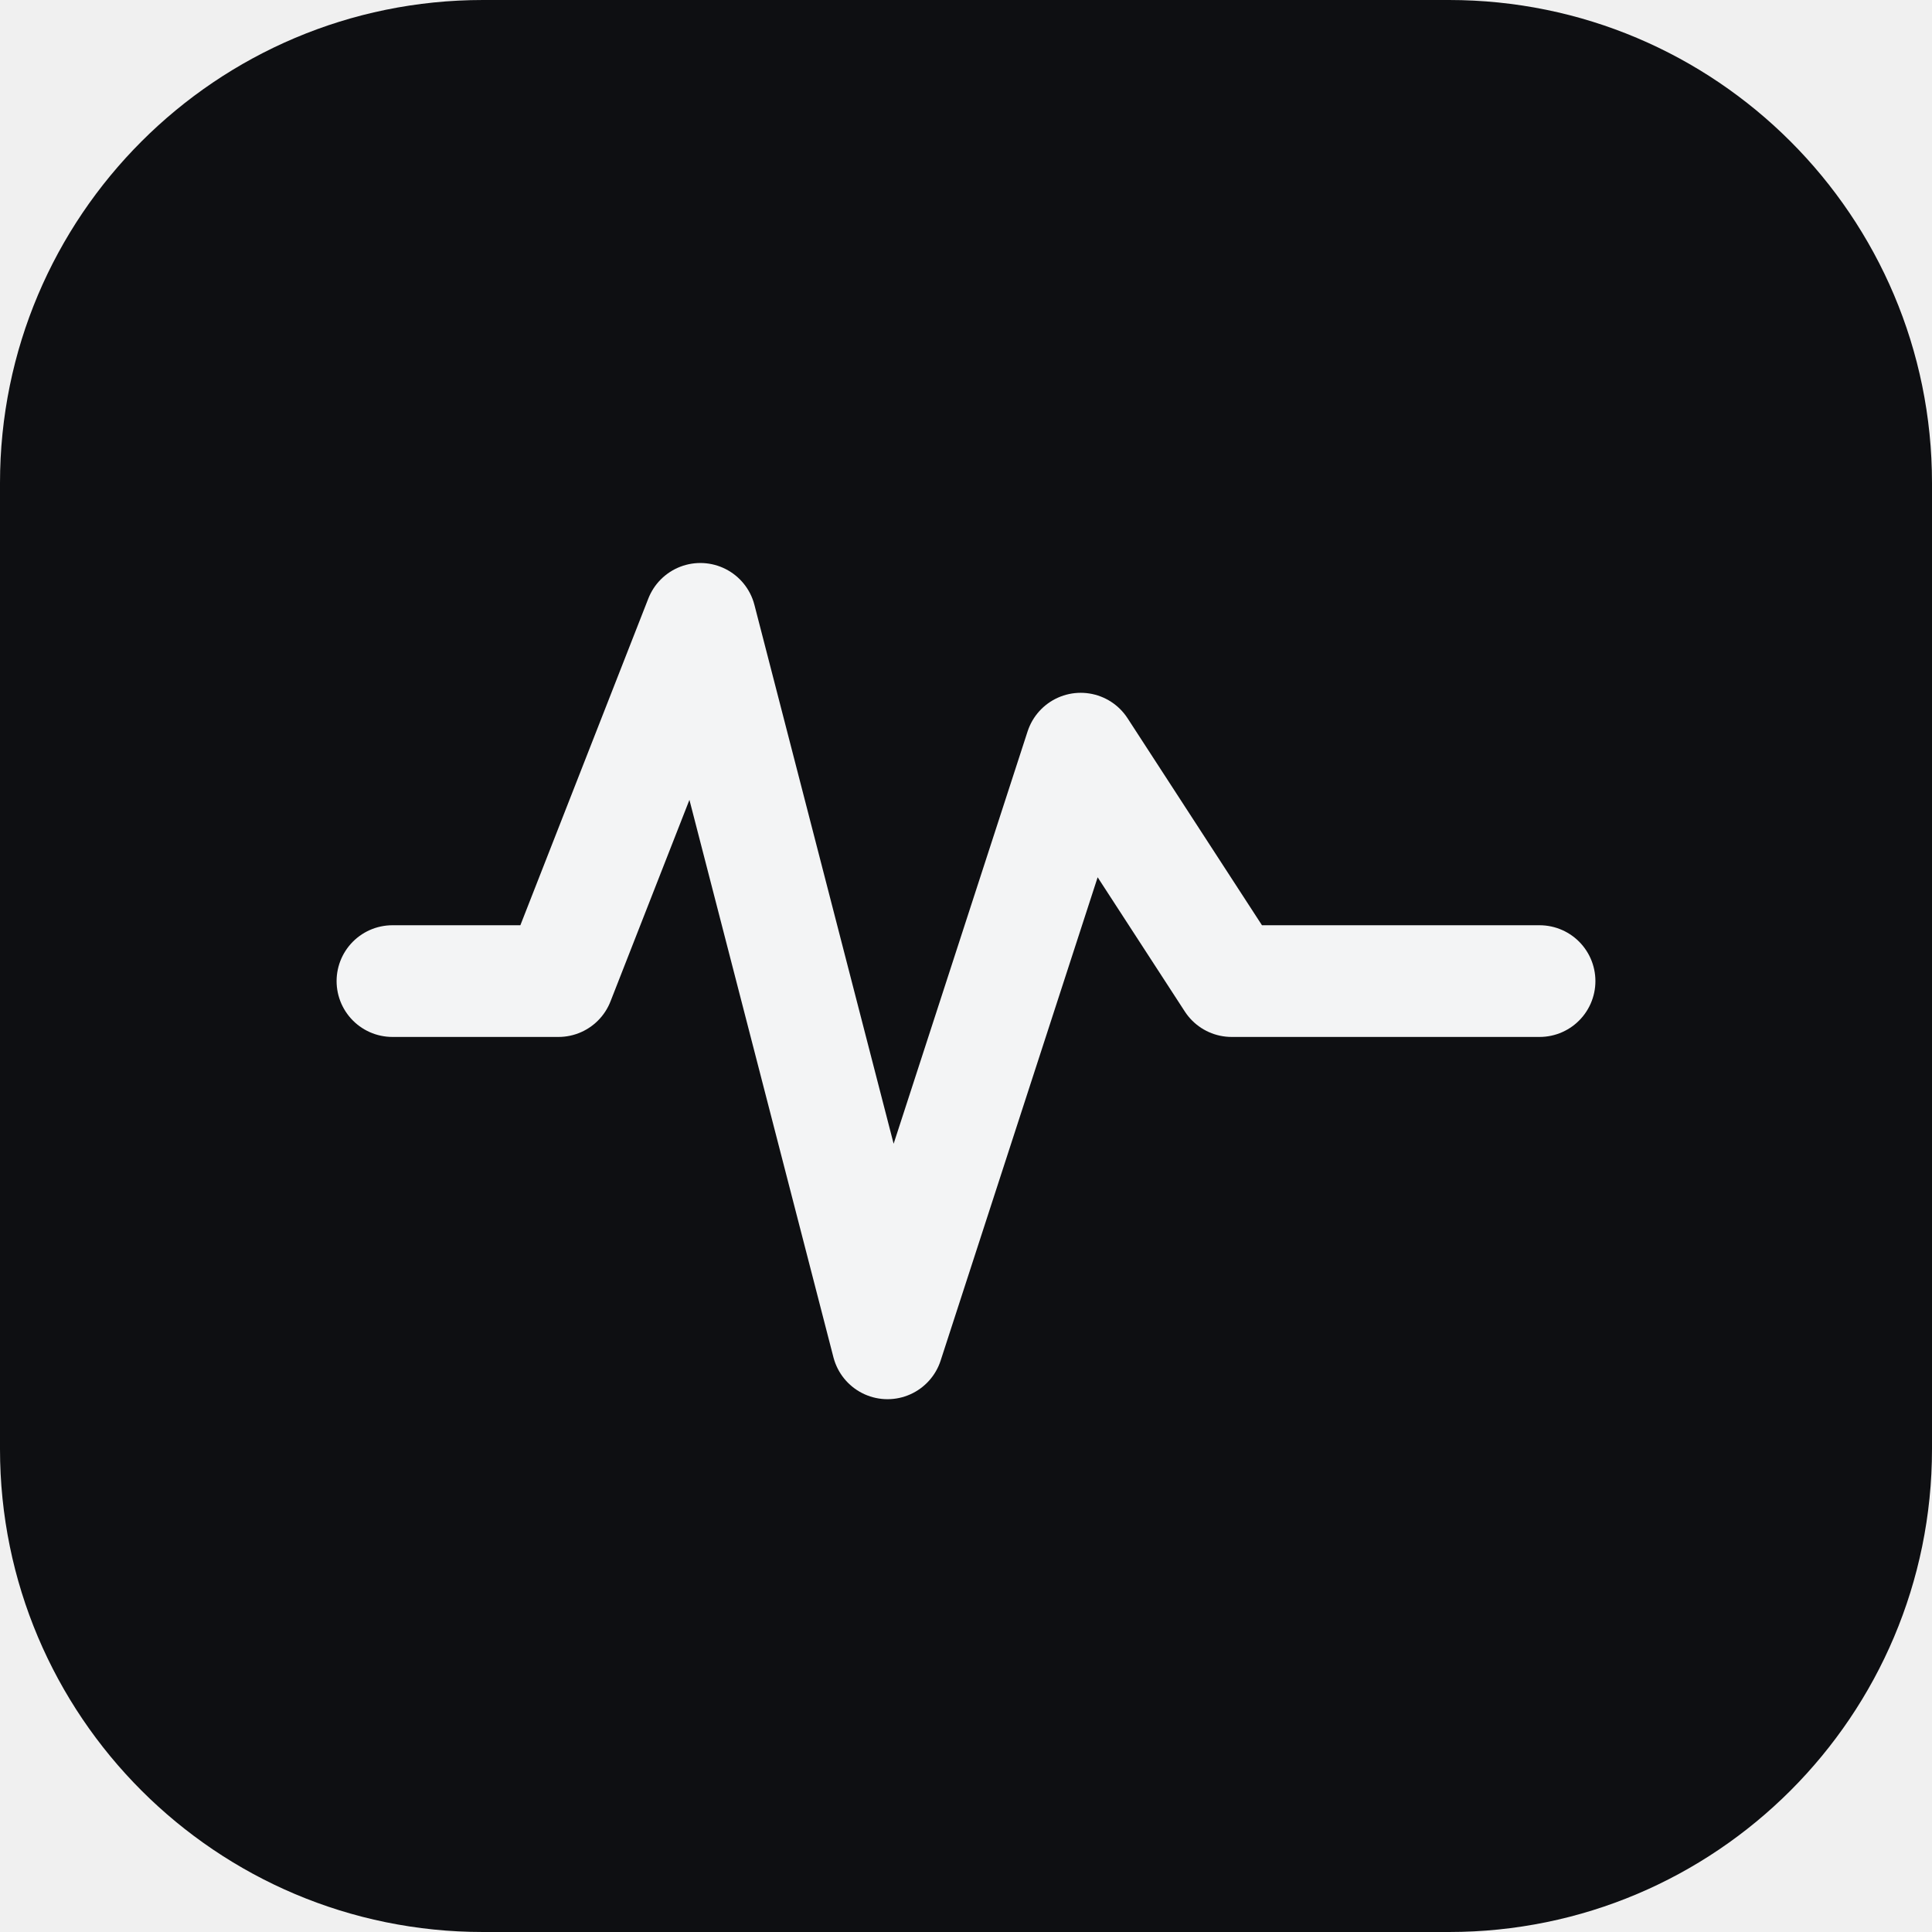
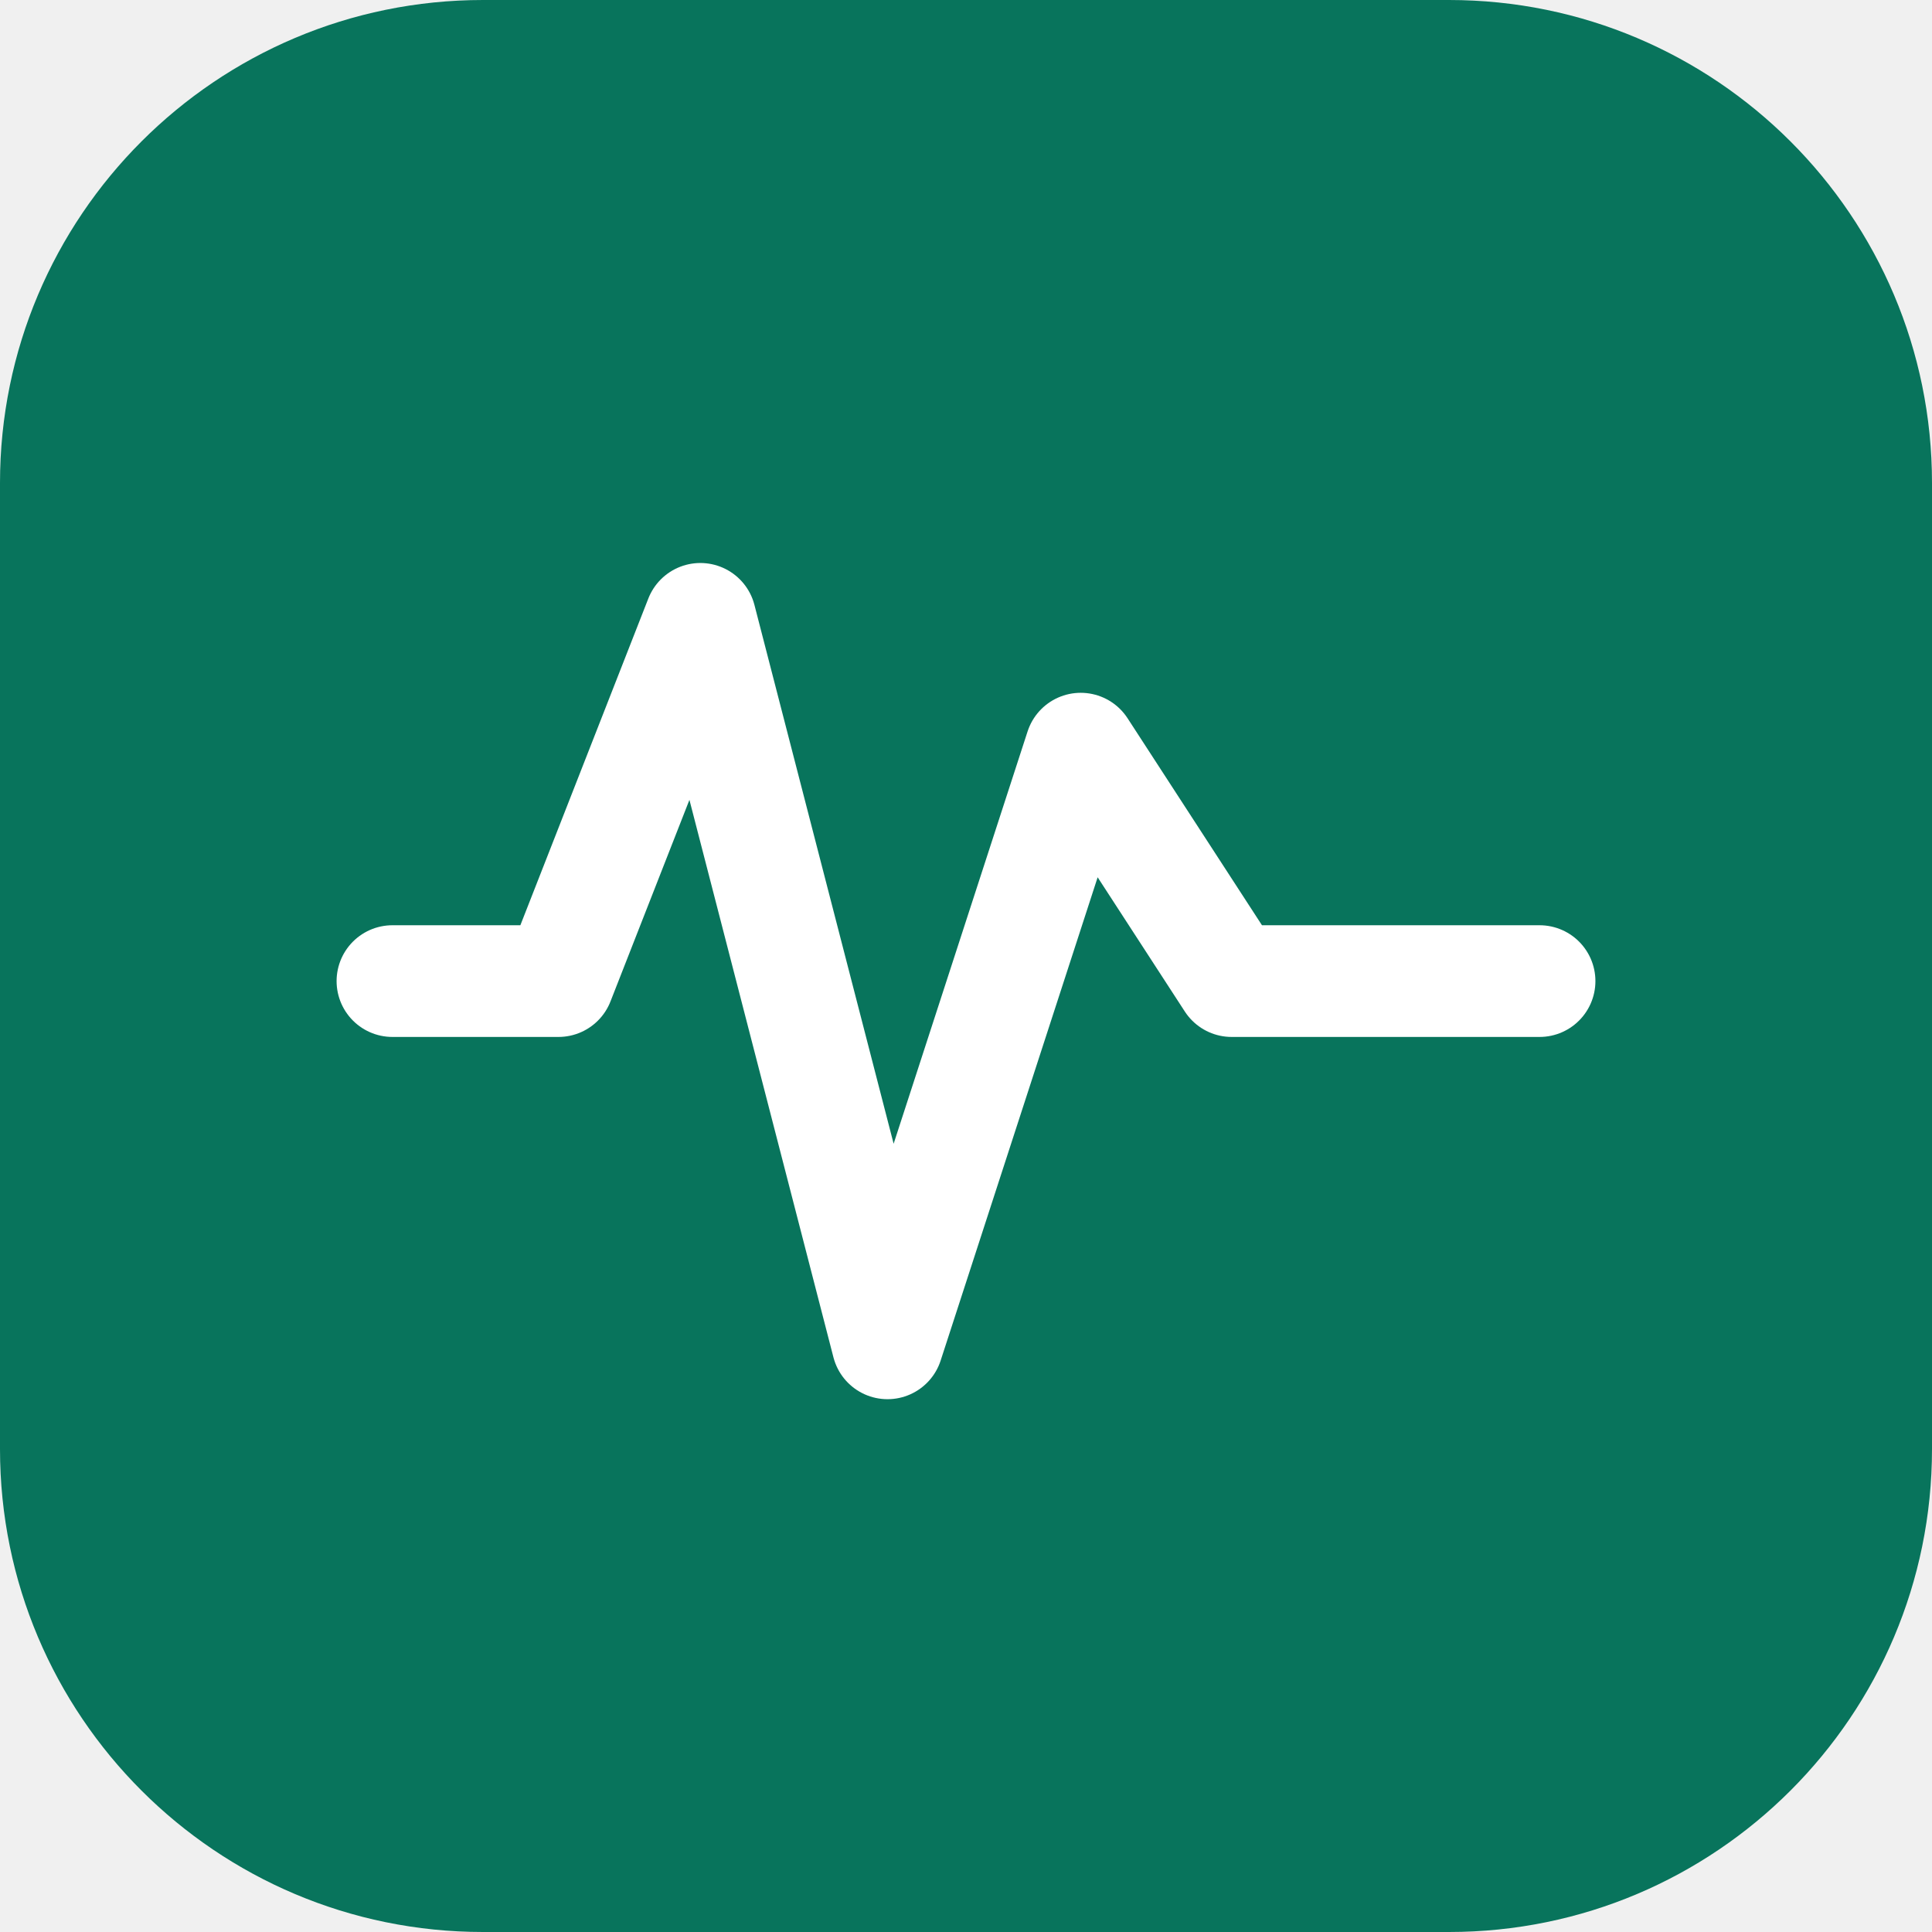
<svg xmlns="http://www.w3.org/2000/svg" viewBox="0 0 32 32" fill="none">
-   <rect width="32" height="32" rx="8" fill="#0E0F12" />
-   <path d="M6.5 16.25H9.25L11.6 10.25L14.7 22.25L17.9 12.4L20.4 16.25H25.5" stroke="#F3F4F5" stroke-width="1.85" stroke-linecap="round" stroke-linejoin="round" />
+   <rect width="32" height="32" rx="8" fill="#08745c" />
+   <path d="M6.5 16.25H9.25L11.6 10.25L14.7 22.25L17.9 12.4L20.4 16.25H25.5" stroke="#ffffff" stroke-width="1.85" stroke-linecap="round" stroke-linejoin="round" />
</svg>
